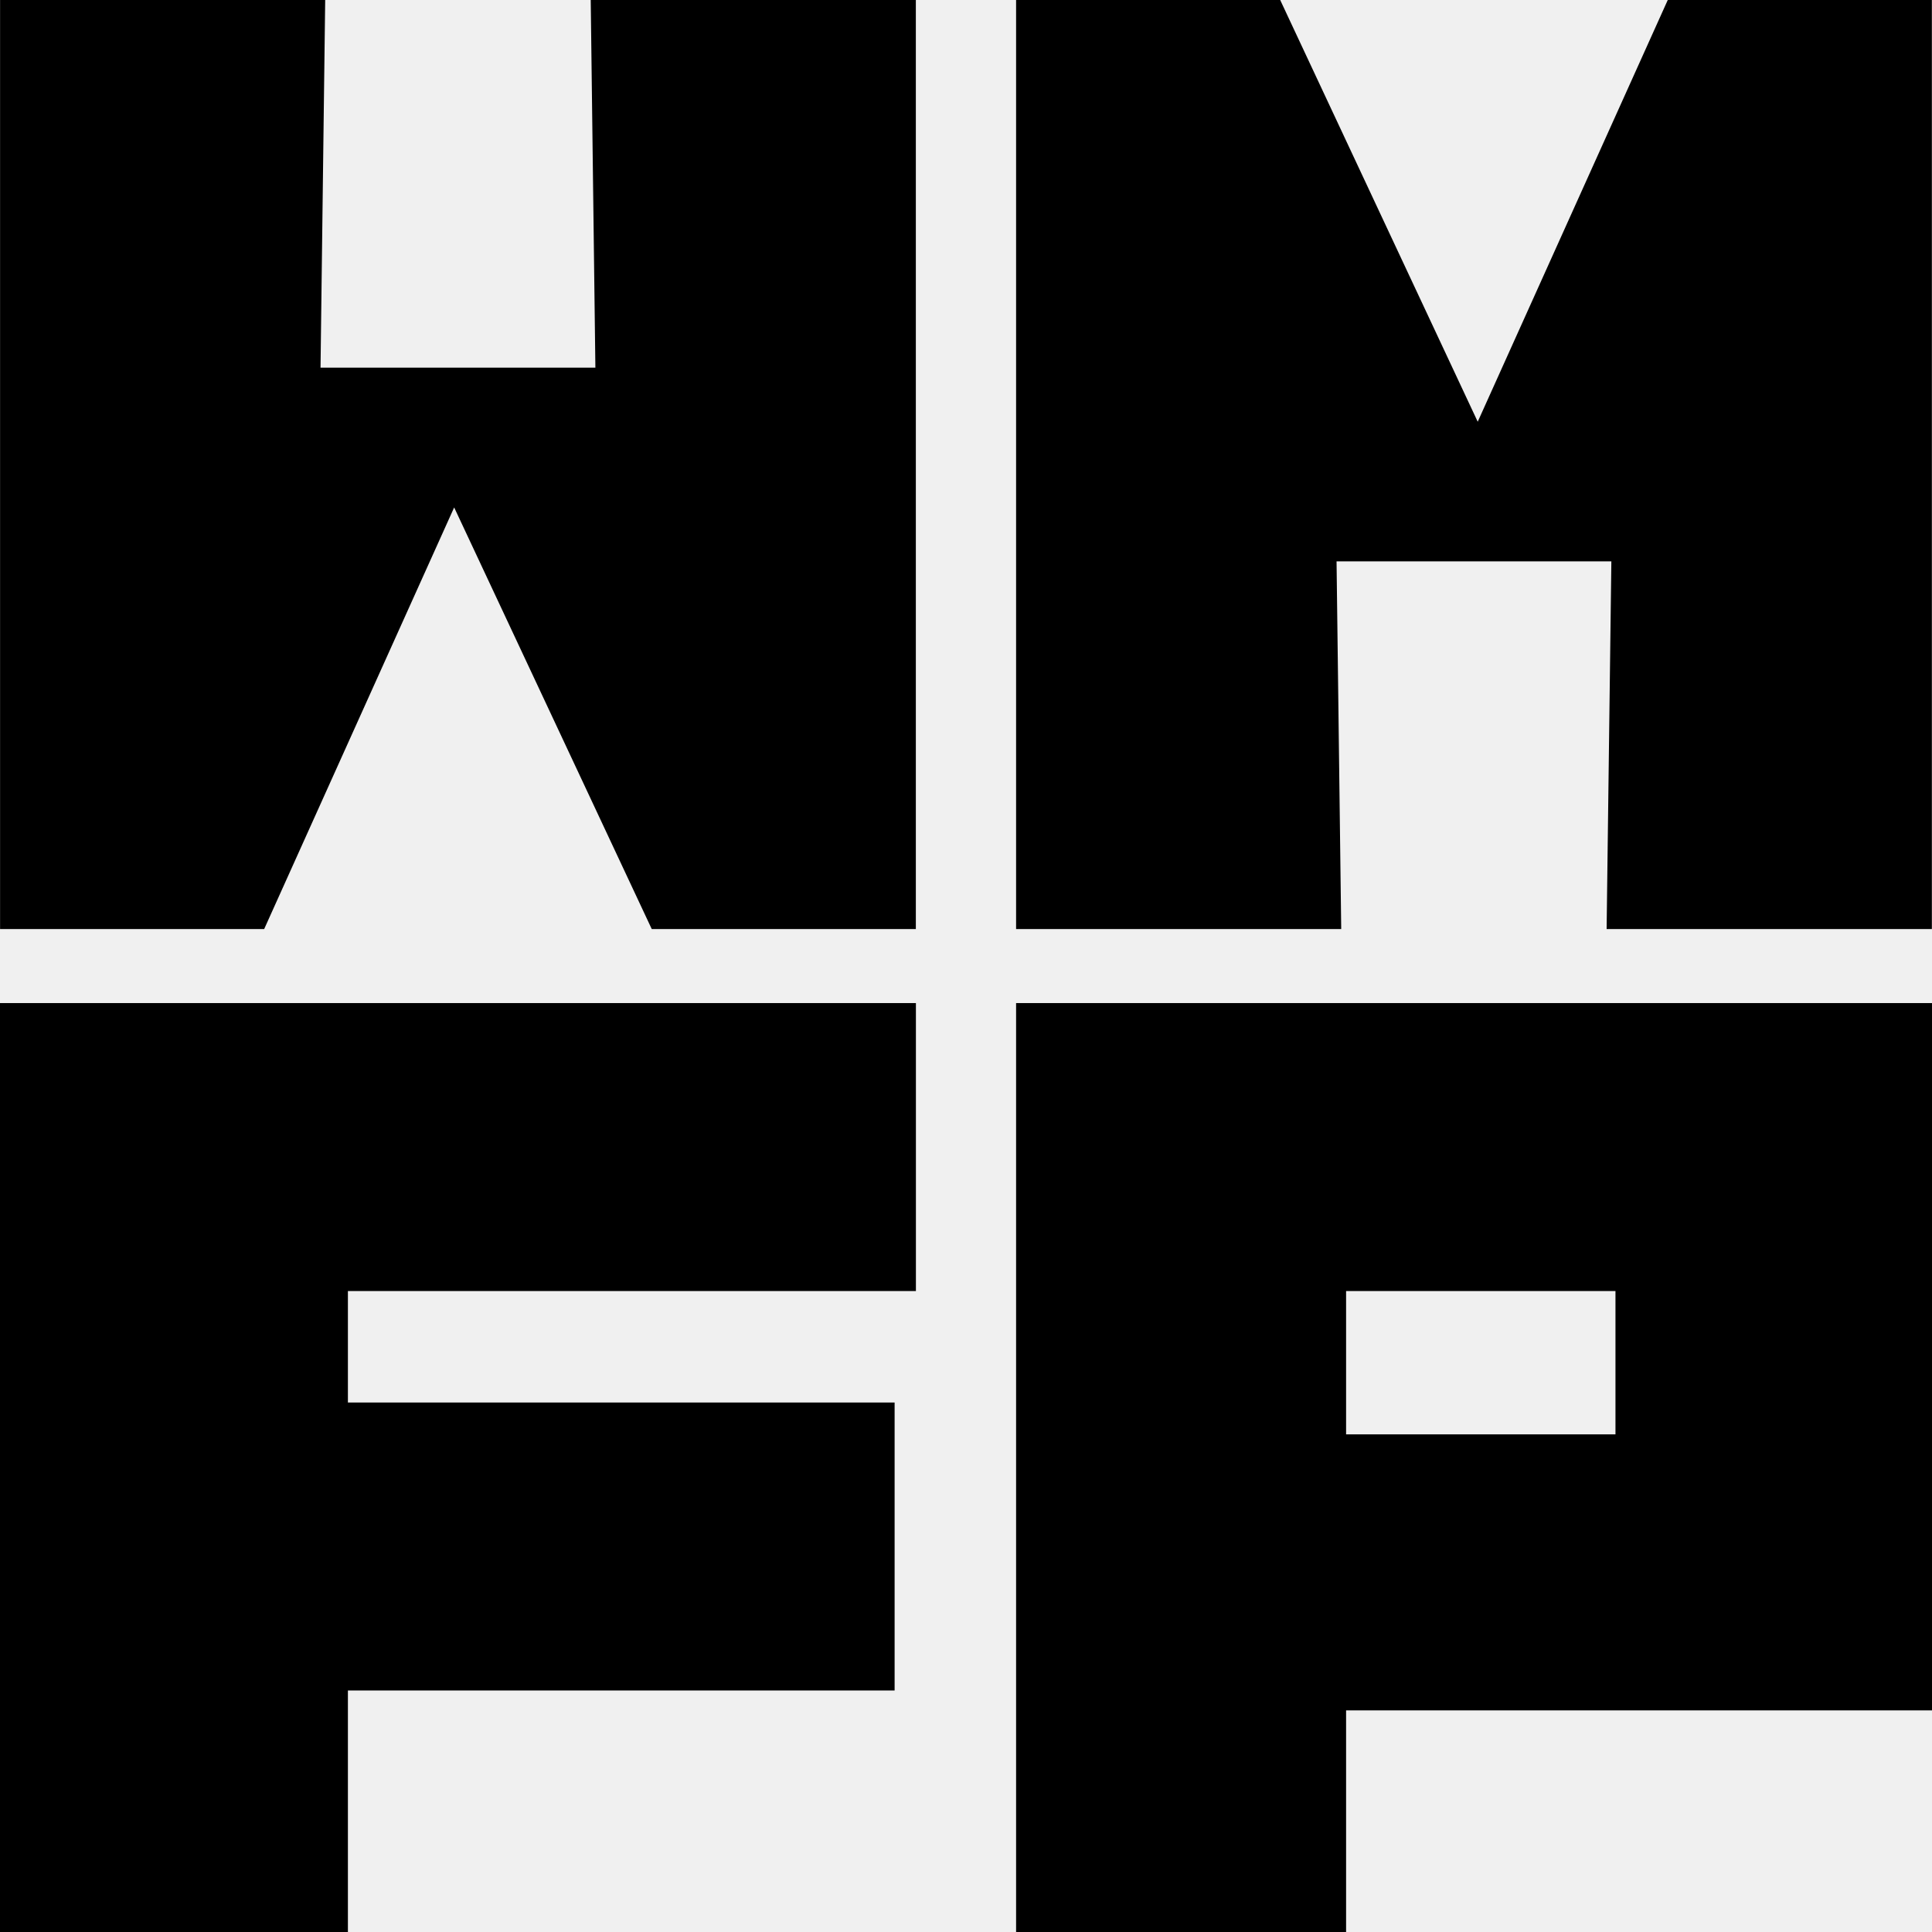
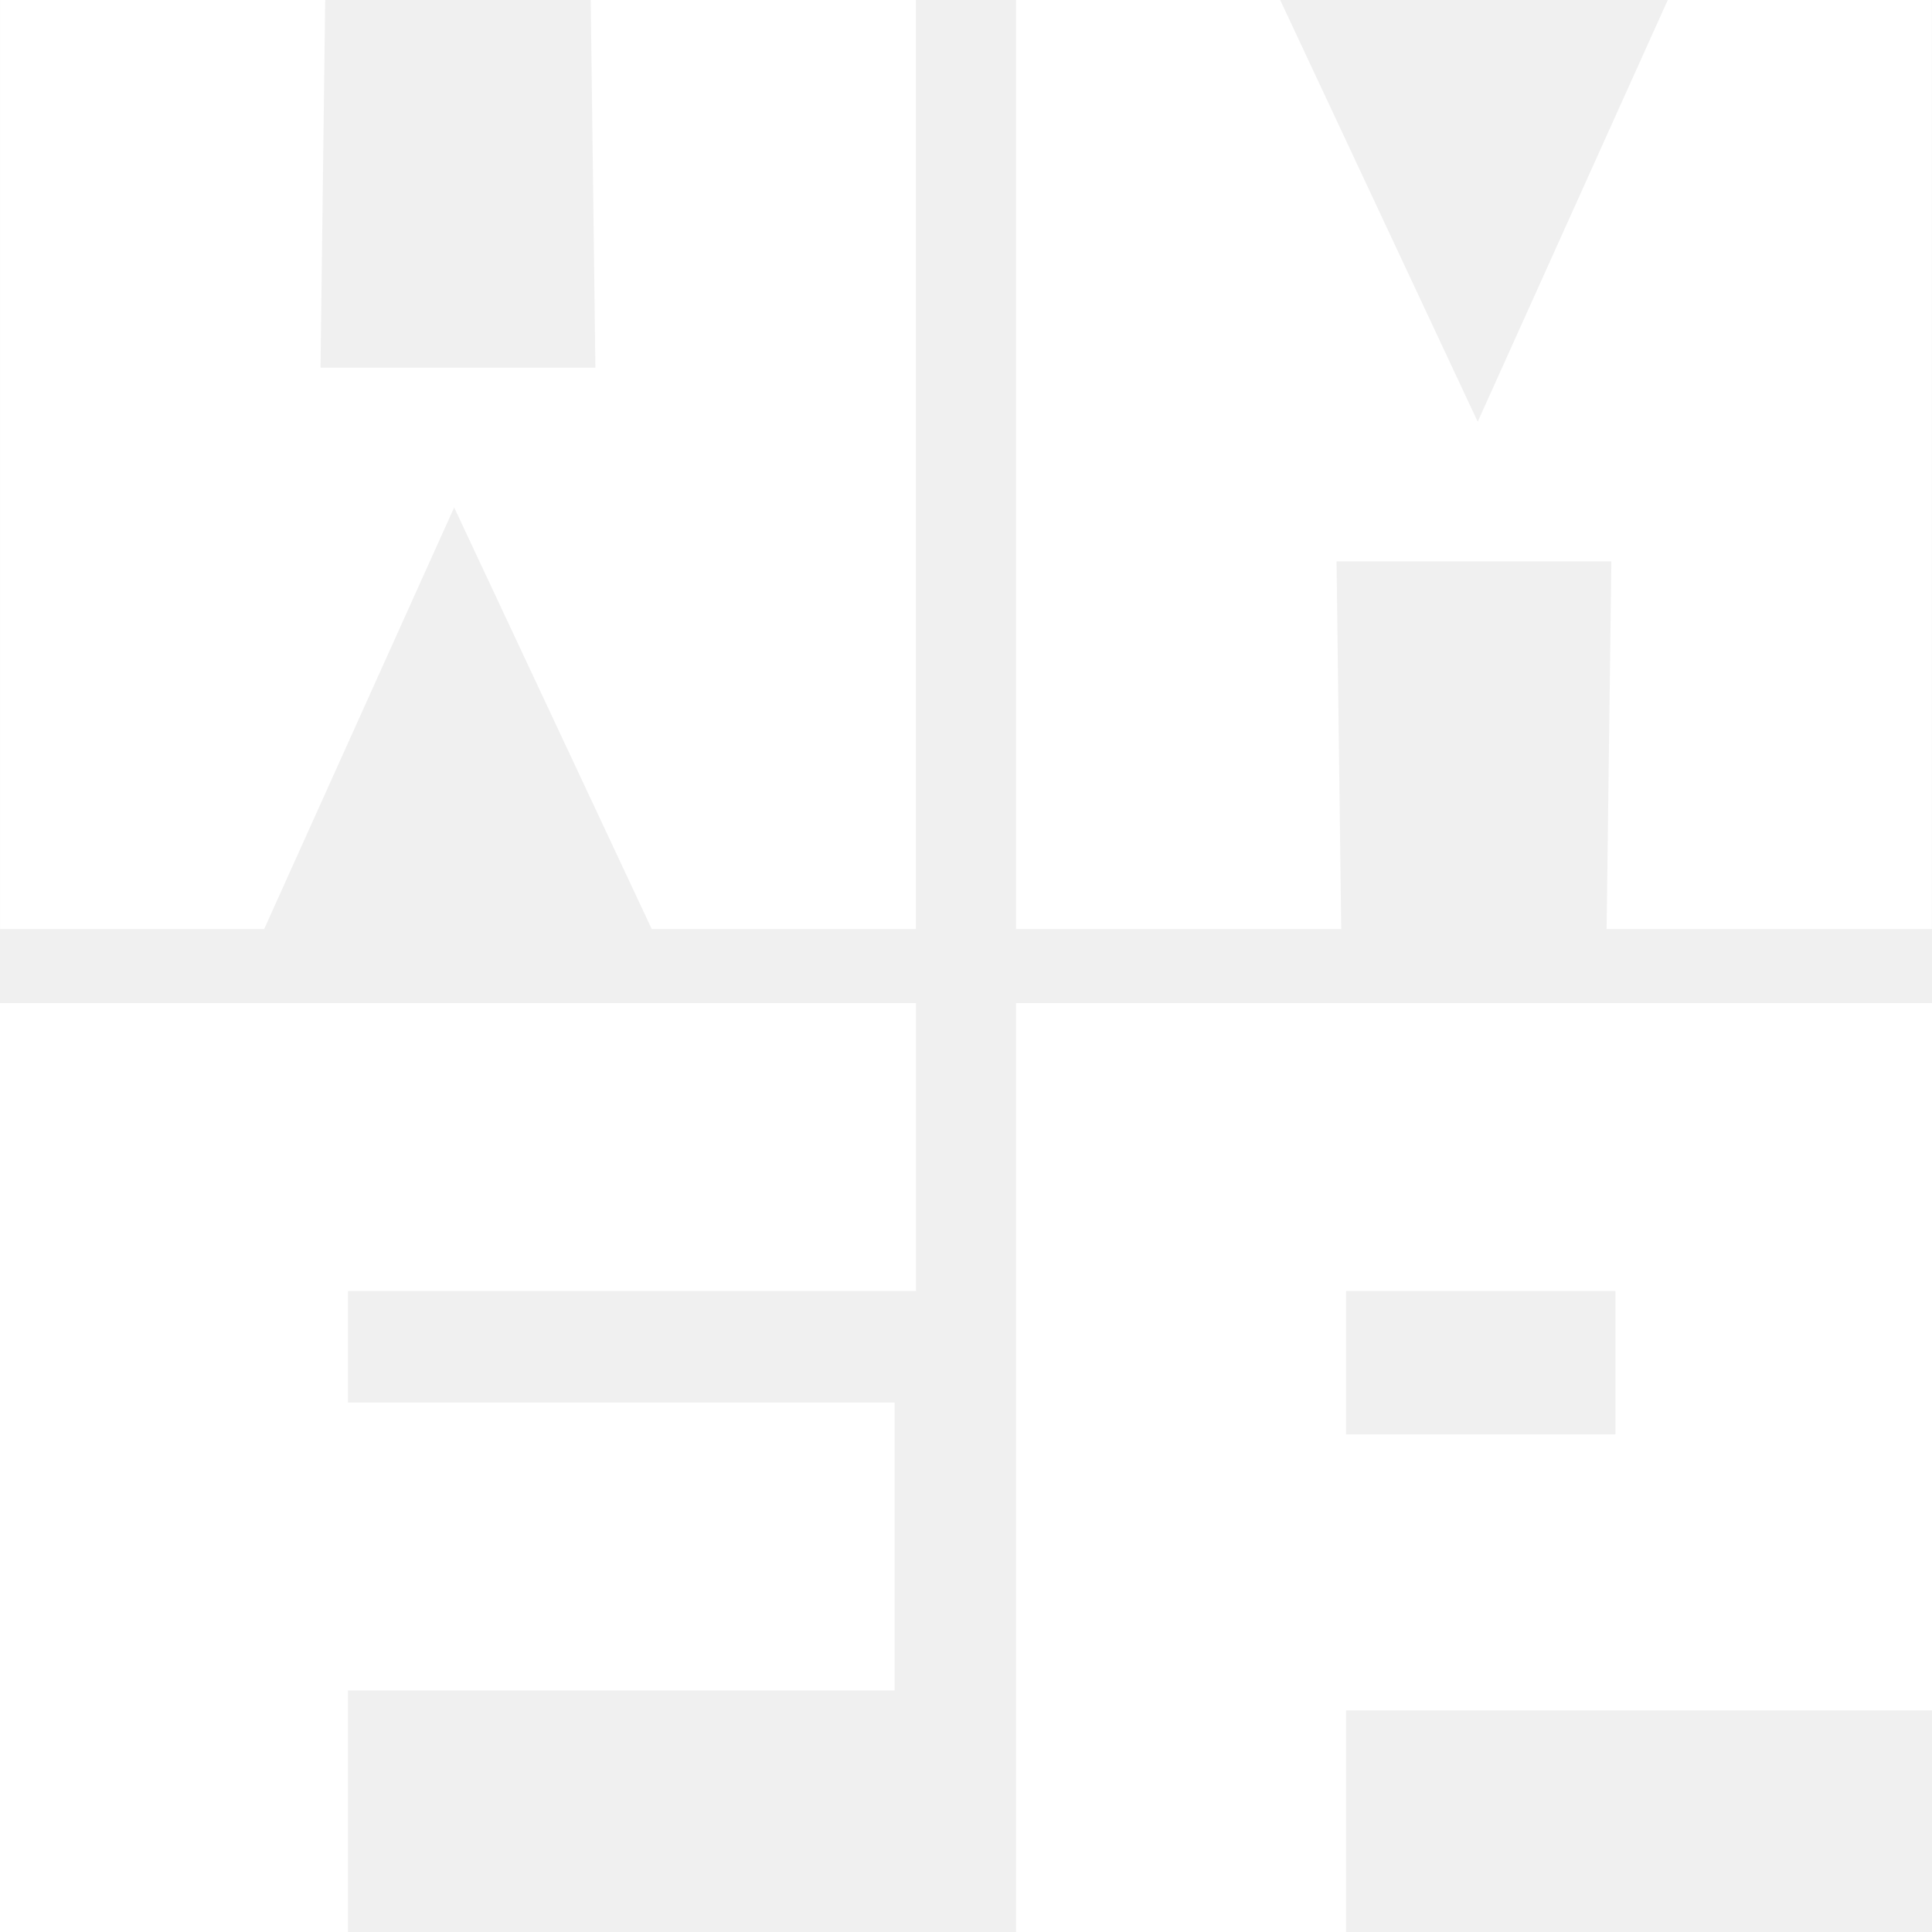
<svg xmlns="http://www.w3.org/2000/svg" viewBox="0 0 1485 1485">
  <style>
-     path, polygon { fill: #000; }
-     @media (prefers-color-scheme: dark) { path, polygon { fill: #fff; } }
+     path, polygon { fill: #fff; }
  </style>
  <polygon points="243.85 481.1 249.95 0 .05 0 .05 714.1 203.05 714.1 367.35 349.5 330.55 350.5 500.95 714.1 703.95 714.1 703.95 0 454.05 0 460.15 481.1 529.55 282.6 173.45 282.6 243.85 481.1" />
  <polygon points="1241.1 233 1234.9 714.1 1484.9 714.1 1484.9 0 1281.9 0 1117.6 364.6 1154.3 363.6 984 0 781 0 781 714.1 1030.9 714.1 1024.8 233 955.4 431.5 1311.4 431.5 1241.1 233" />
  <path d="M0.0 771.0H267.411V1485.0H0.0ZM0.0 771.0H704.0V992.34H0.0ZM251.039 1078.02H687.628V1299.36H251.039Z" />
  <path d="M781 771.0H1034.647V1485.0H781ZM920.765 1102.5H1241.706V992.34H920.765V771.0H1485.0V1314.66H920.765Z" />
</svg>
